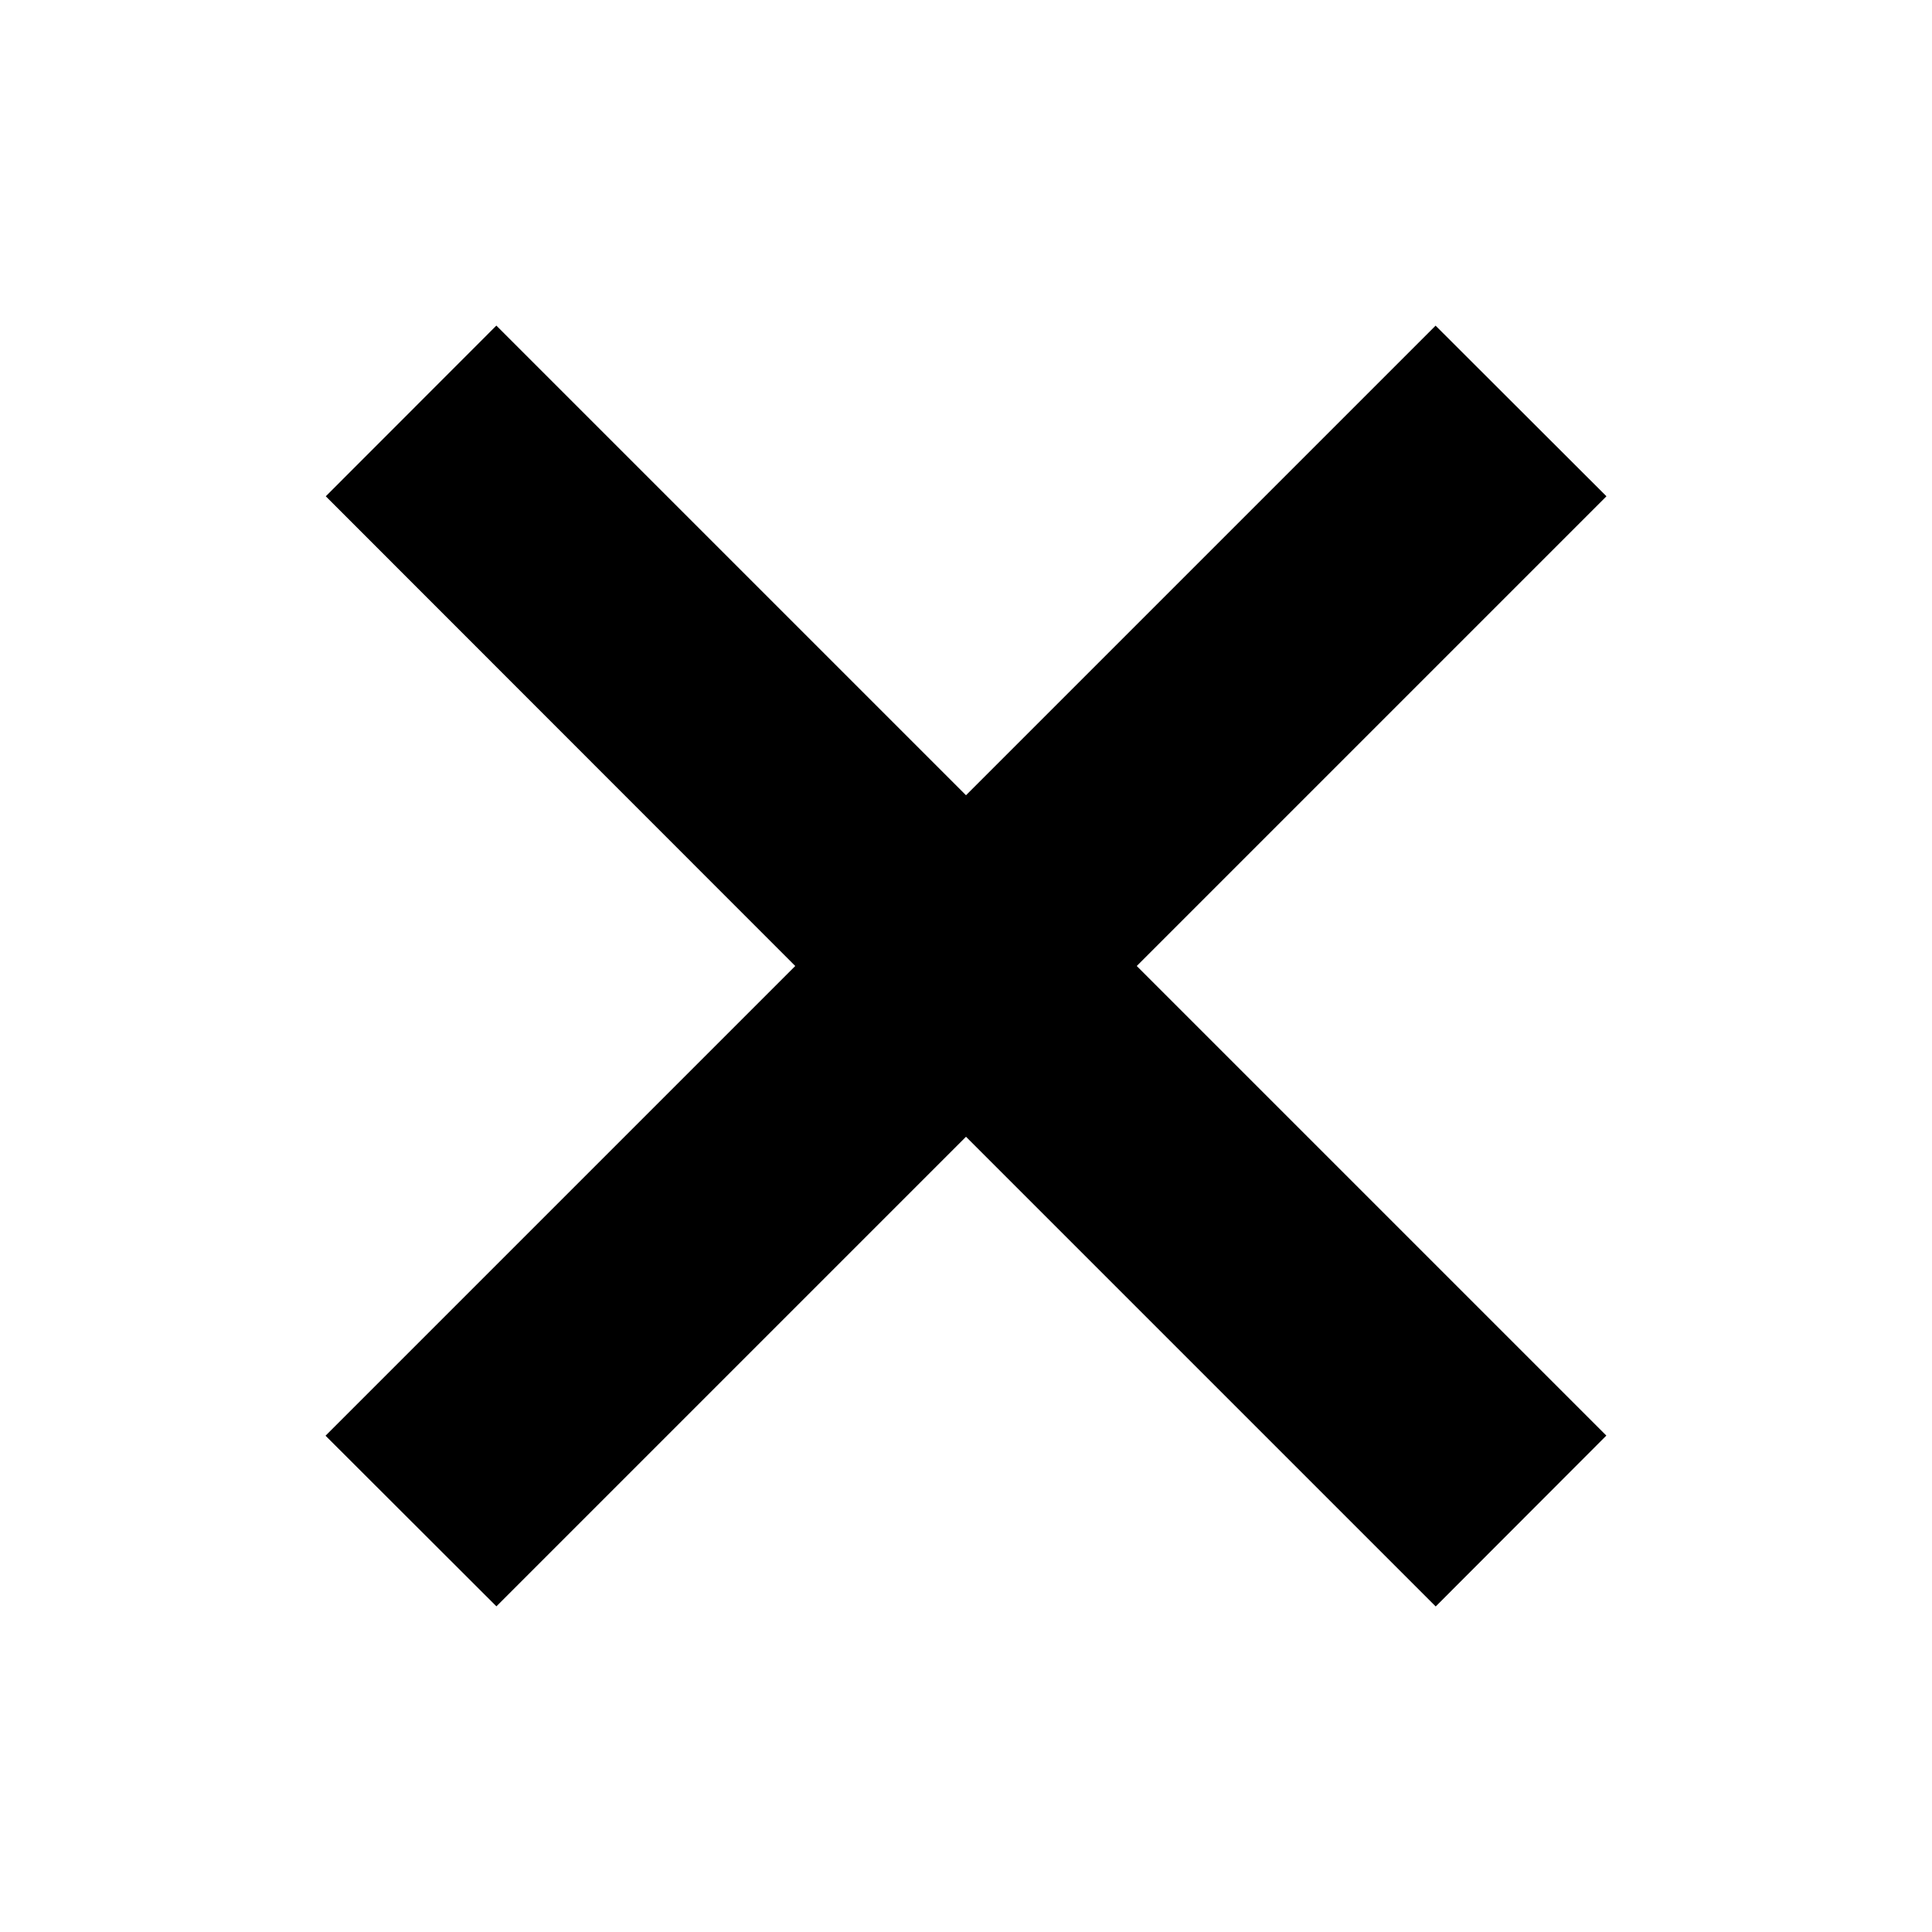
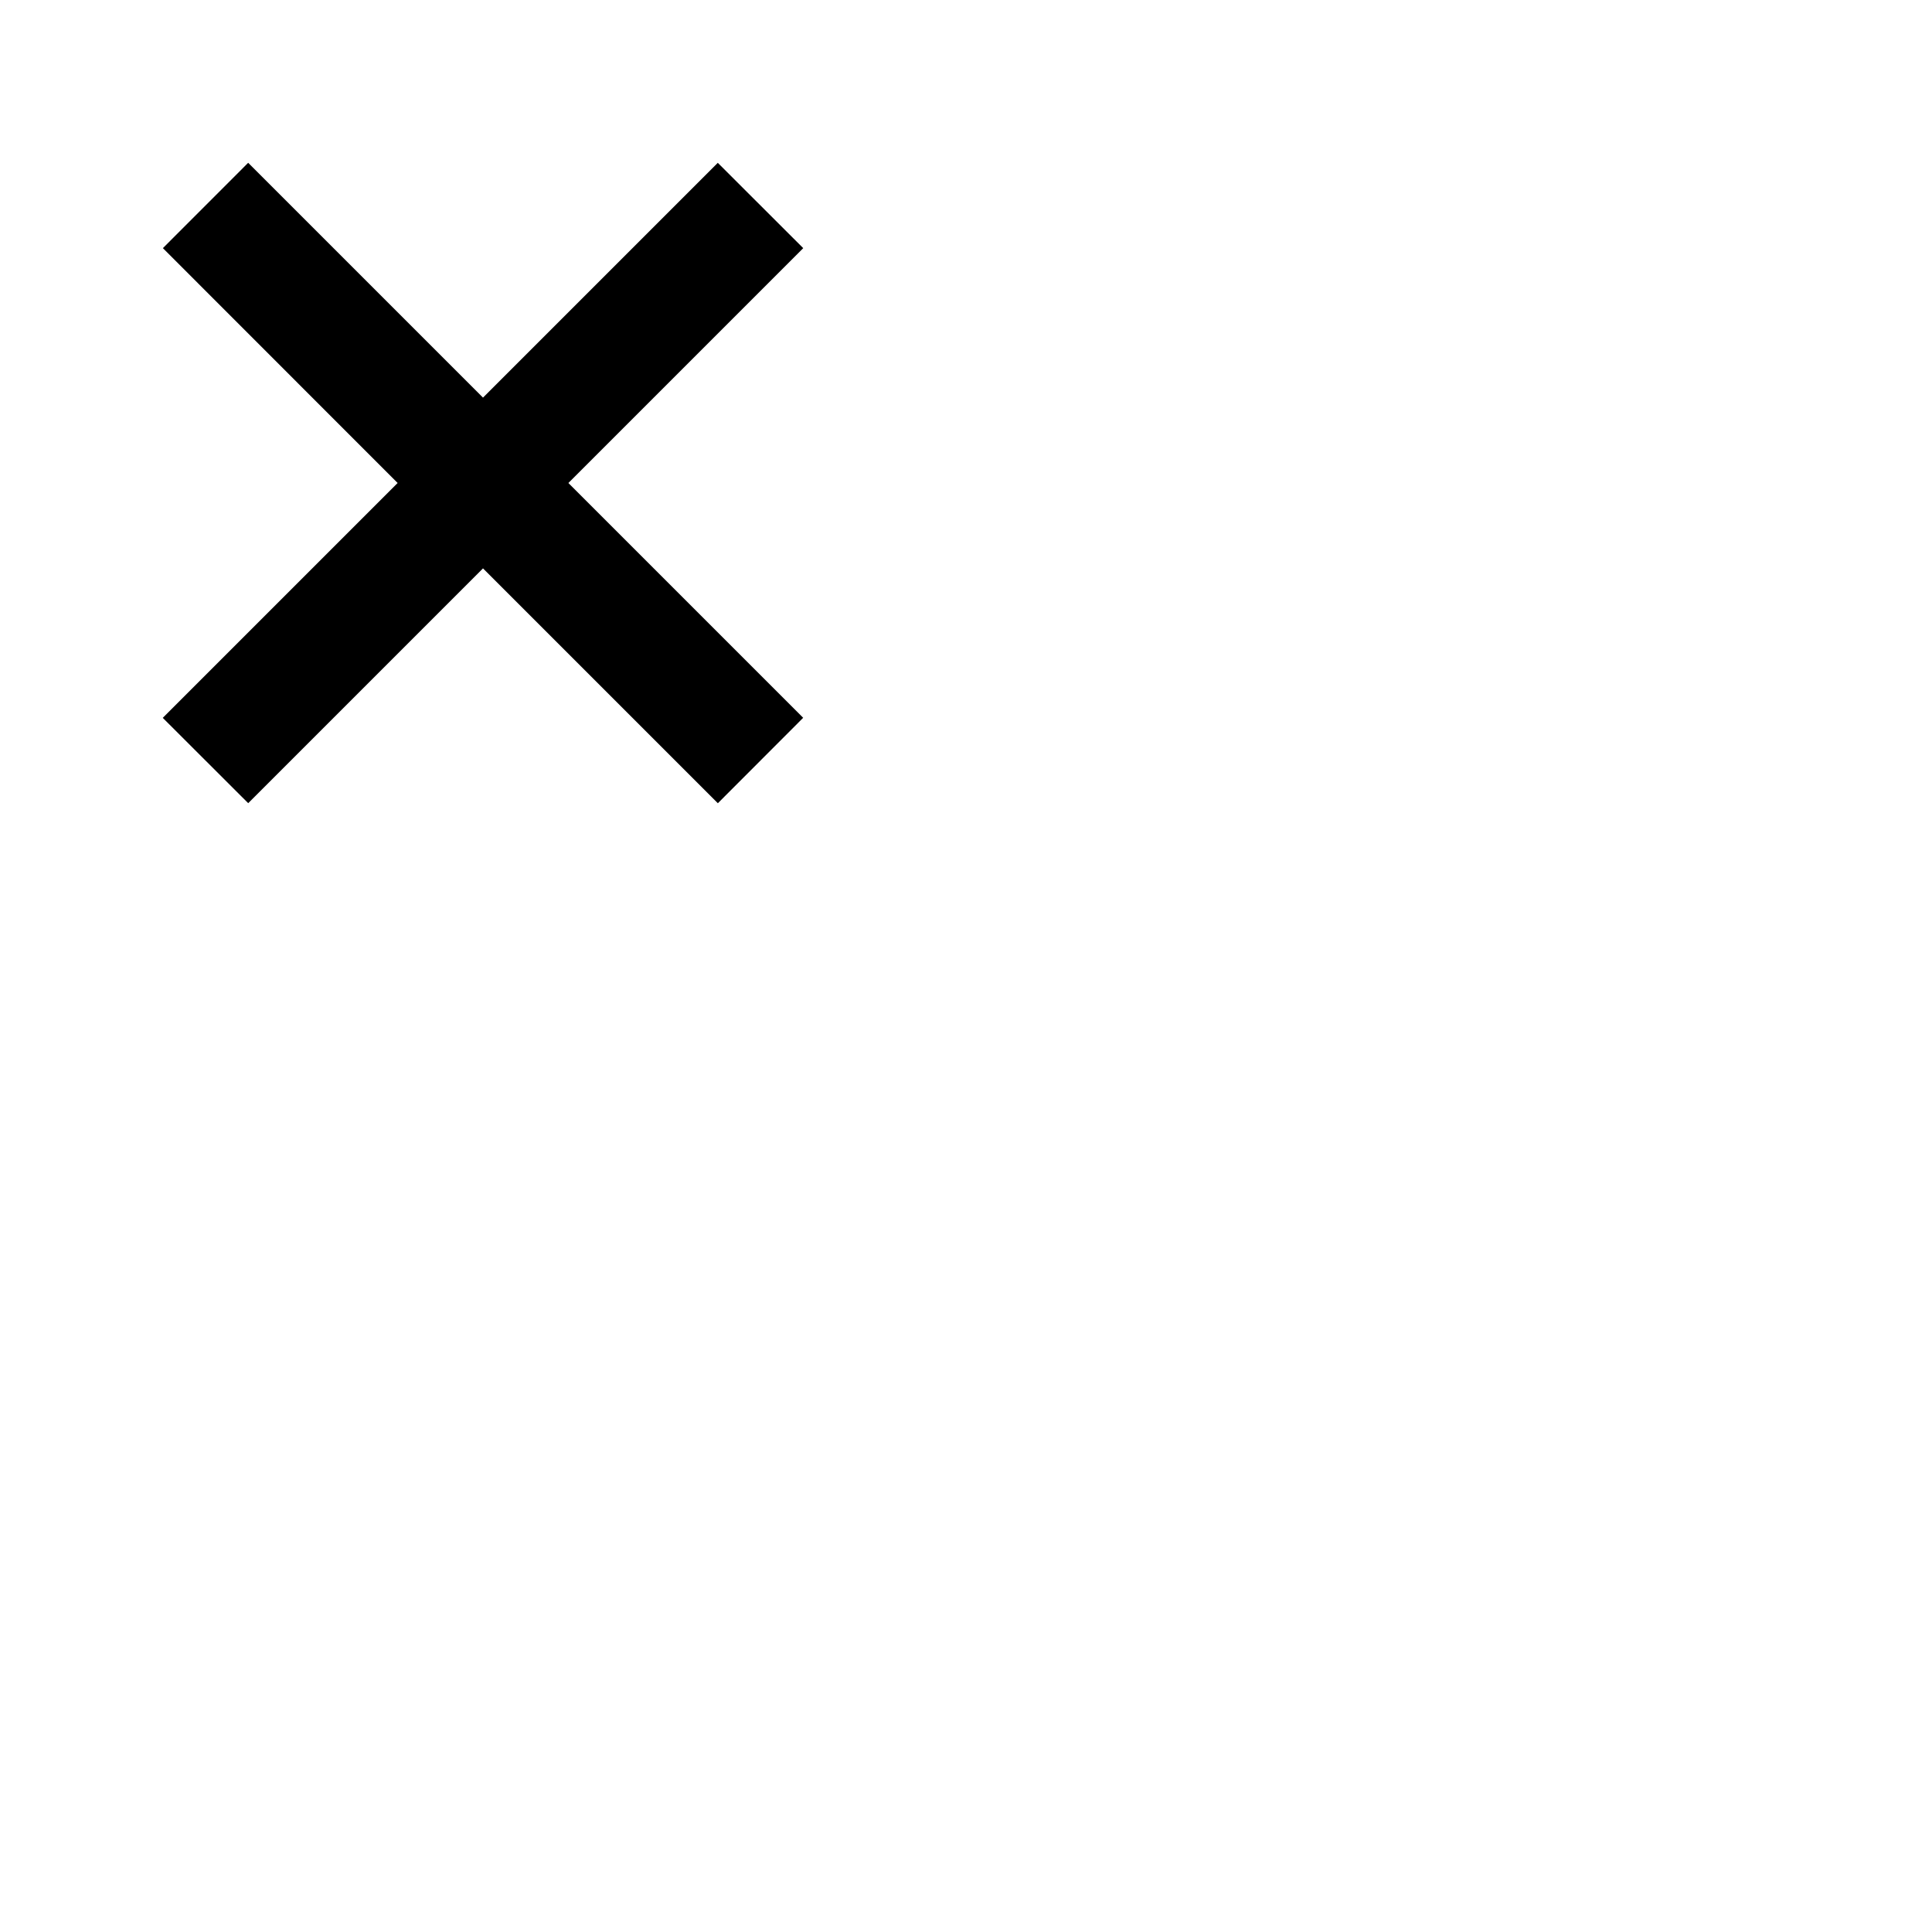
- <svg xmlns="http://www.w3.org/2000/svg" width="100%" height="100%" viewBox="0 0 16 16">
+ <svg xmlns="http://www.w3.org/2000/svg" width="64" height="64" viewBox="0 0 32 32">
  <path fill-rule="evenodd" clip-rule="evenodd" d="M4.11 2.697L2.698 4.11 6.586 8l-3.89 3.89 1.415 1.413L8 9.414l3.89 3.89 1.413-1.415L9.414 8l3.89-3.89-1.415-1.413L8 6.586l-3.89-3.89z" fill="#000" />
</svg>
